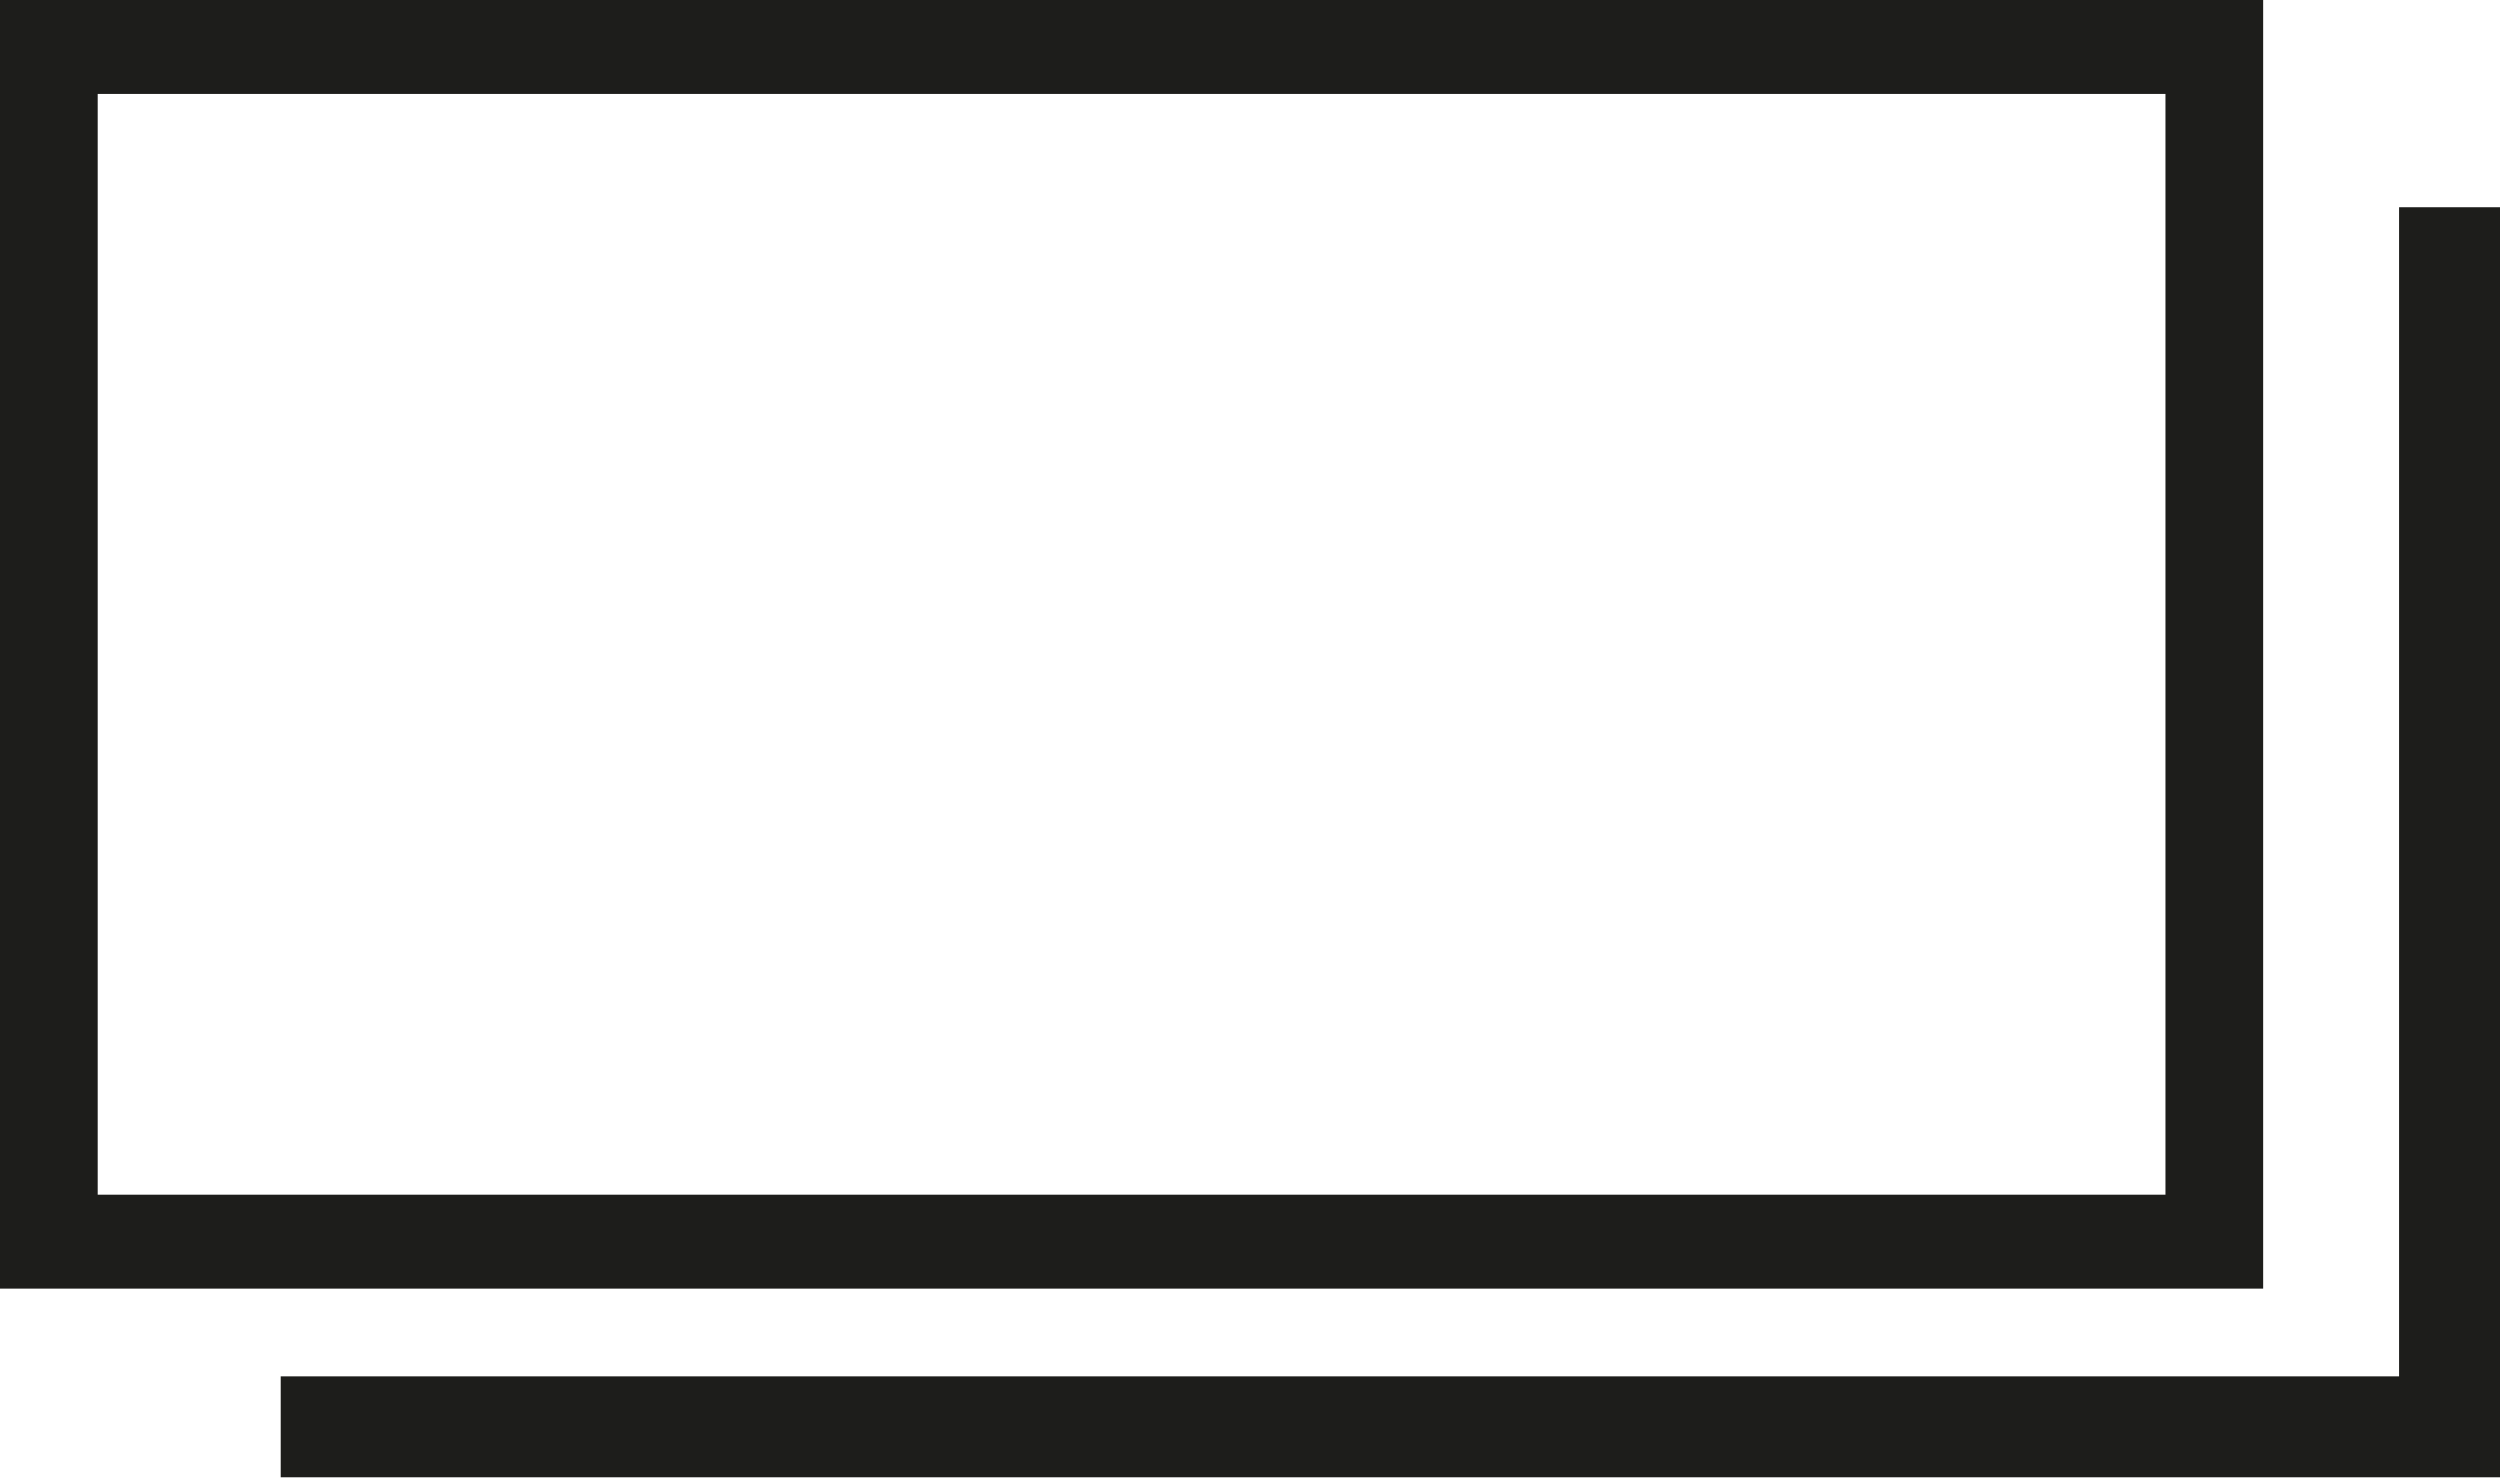
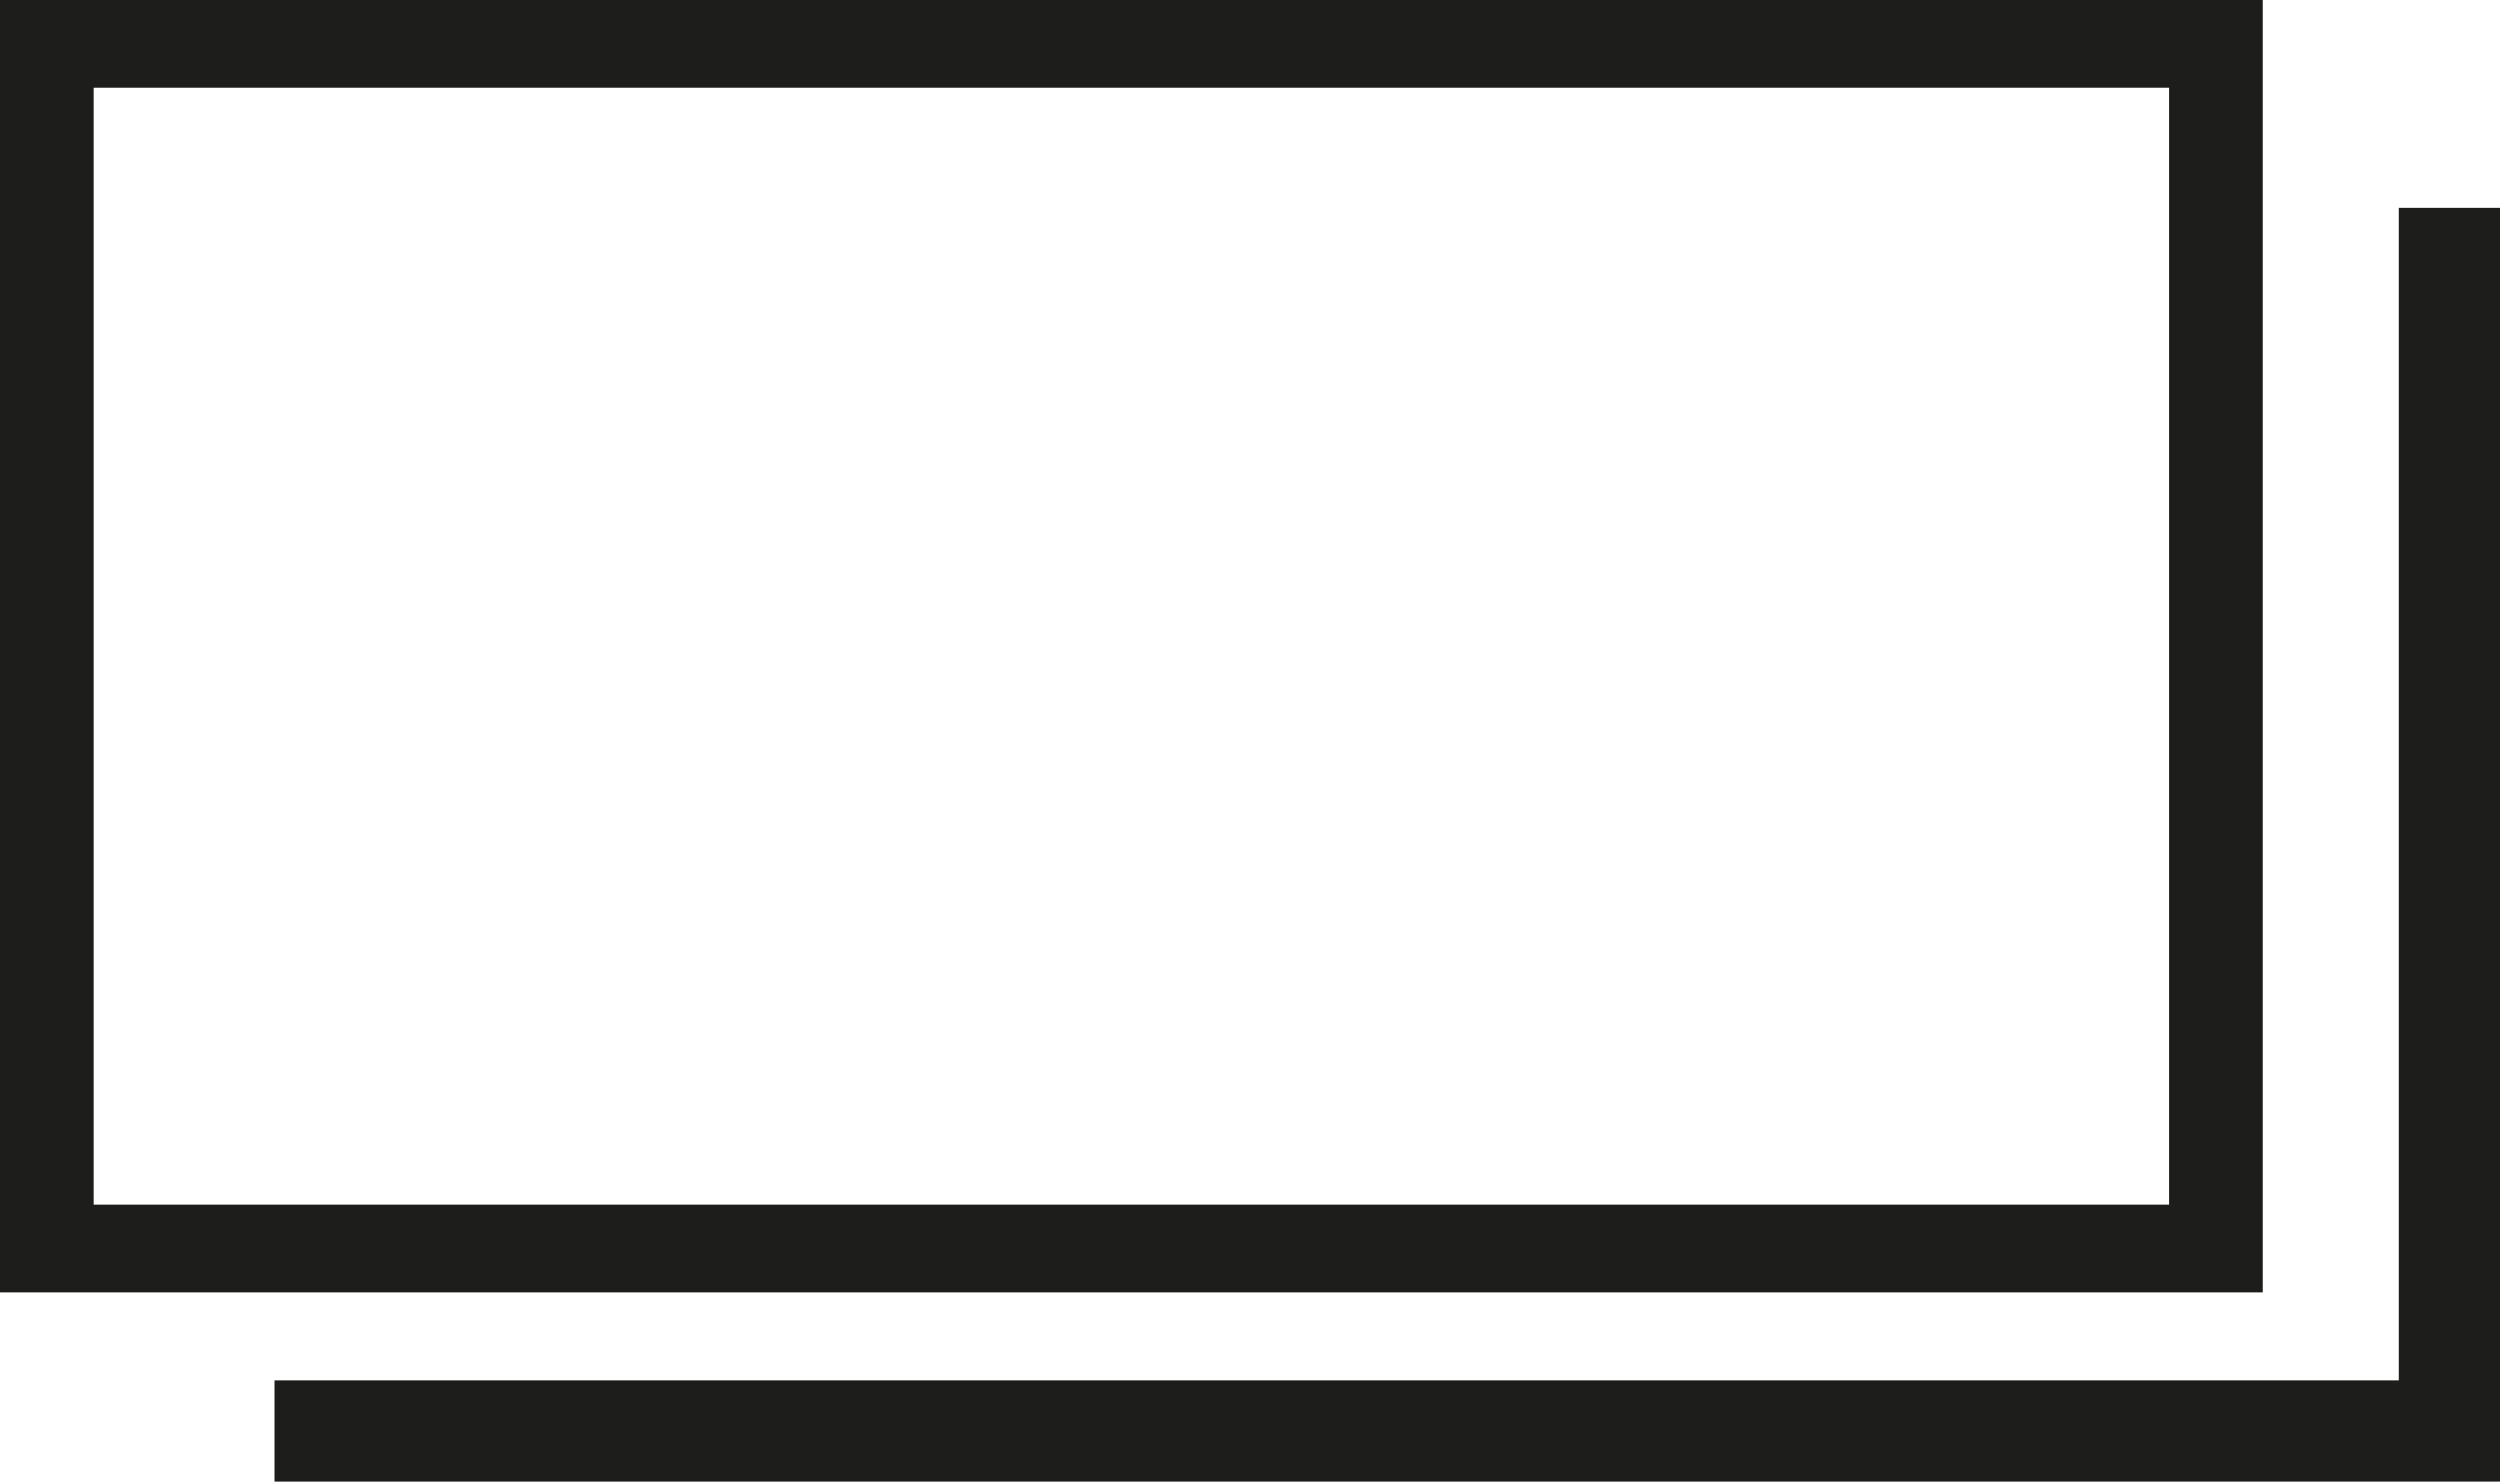
- <svg xmlns="http://www.w3.org/2000/svg" viewBox="0 0 92.89 54.89">
+ <svg xmlns="http://www.w3.org/2000/svg" viewBox="0 0 92.62 54.89">
  <defs>
    <style>.cls-1{fill:#1d1d1b;}</style>
  </defs>
  <g id="Capa_2" data-name="Capa 2">
    <g id="Capa_1-2" data-name="Capa 1">
-       <polygon class="cls-1" points="92.89 54.89 10.43 54.89 10.43 51.14 89.14 51.14 89.14 7.7 92.89 7.7 92.89 54.89" />
-       <path class="cls-1" d="M84.09,47.88H0V0H84.09ZM3.63,44.39H80.46V3.49H3.63Z" />
+       <path class="cls-1" d="M92.62 54.89 10.17 54.89 10.17 51.14 88.87 51.14 88.87 7.7 92.62 7.7 92.62 54.89z M3.47 47.88 0 47.88 0 0 83.83 0 83.83 3.25 3.47 3.25 3.47 47.88z M83.83 47.88 0 47.88 0 44.63 80.36 44.63 80.36 2.98 83.83 2.98 83.83 47.88z">
+         <animate attributeName="d" dur="0.5s" fill="freeze" begin="mouseover" end="mouseout" values="M92.62 54.89 10.17 54.89 10.17 51.14 88.87 51.14 88.87 7.7 92.62 7.7 92.62 54.89z M3.47 47.88 0 47.88 0 0 83.83 0 83.83 3.25 3.47 3.25 3.47 47.88z M83.83 47.88 0 47.88 0 44.63 80.36 44.63 80.36 2.98 83.83 2.98 83.83 47.88z;      M92.62 54.89 10.17 54.89 10.17 51.14 88.87 51.14 88.87 7.7 92.62 7.7 92.62 54.89z M3.47 40.9 0 40.9 0 0 76.25 0 76.25 3.25 3.47 3.25 3.47 40.9z M83.83 47.88 7.57 47.88 7.57 44.63 80.36 44.63 80.36 6.98 83.83 6.98 83.83 47.88z" />
+       </path>
    </g>
  </g>
</svg>
